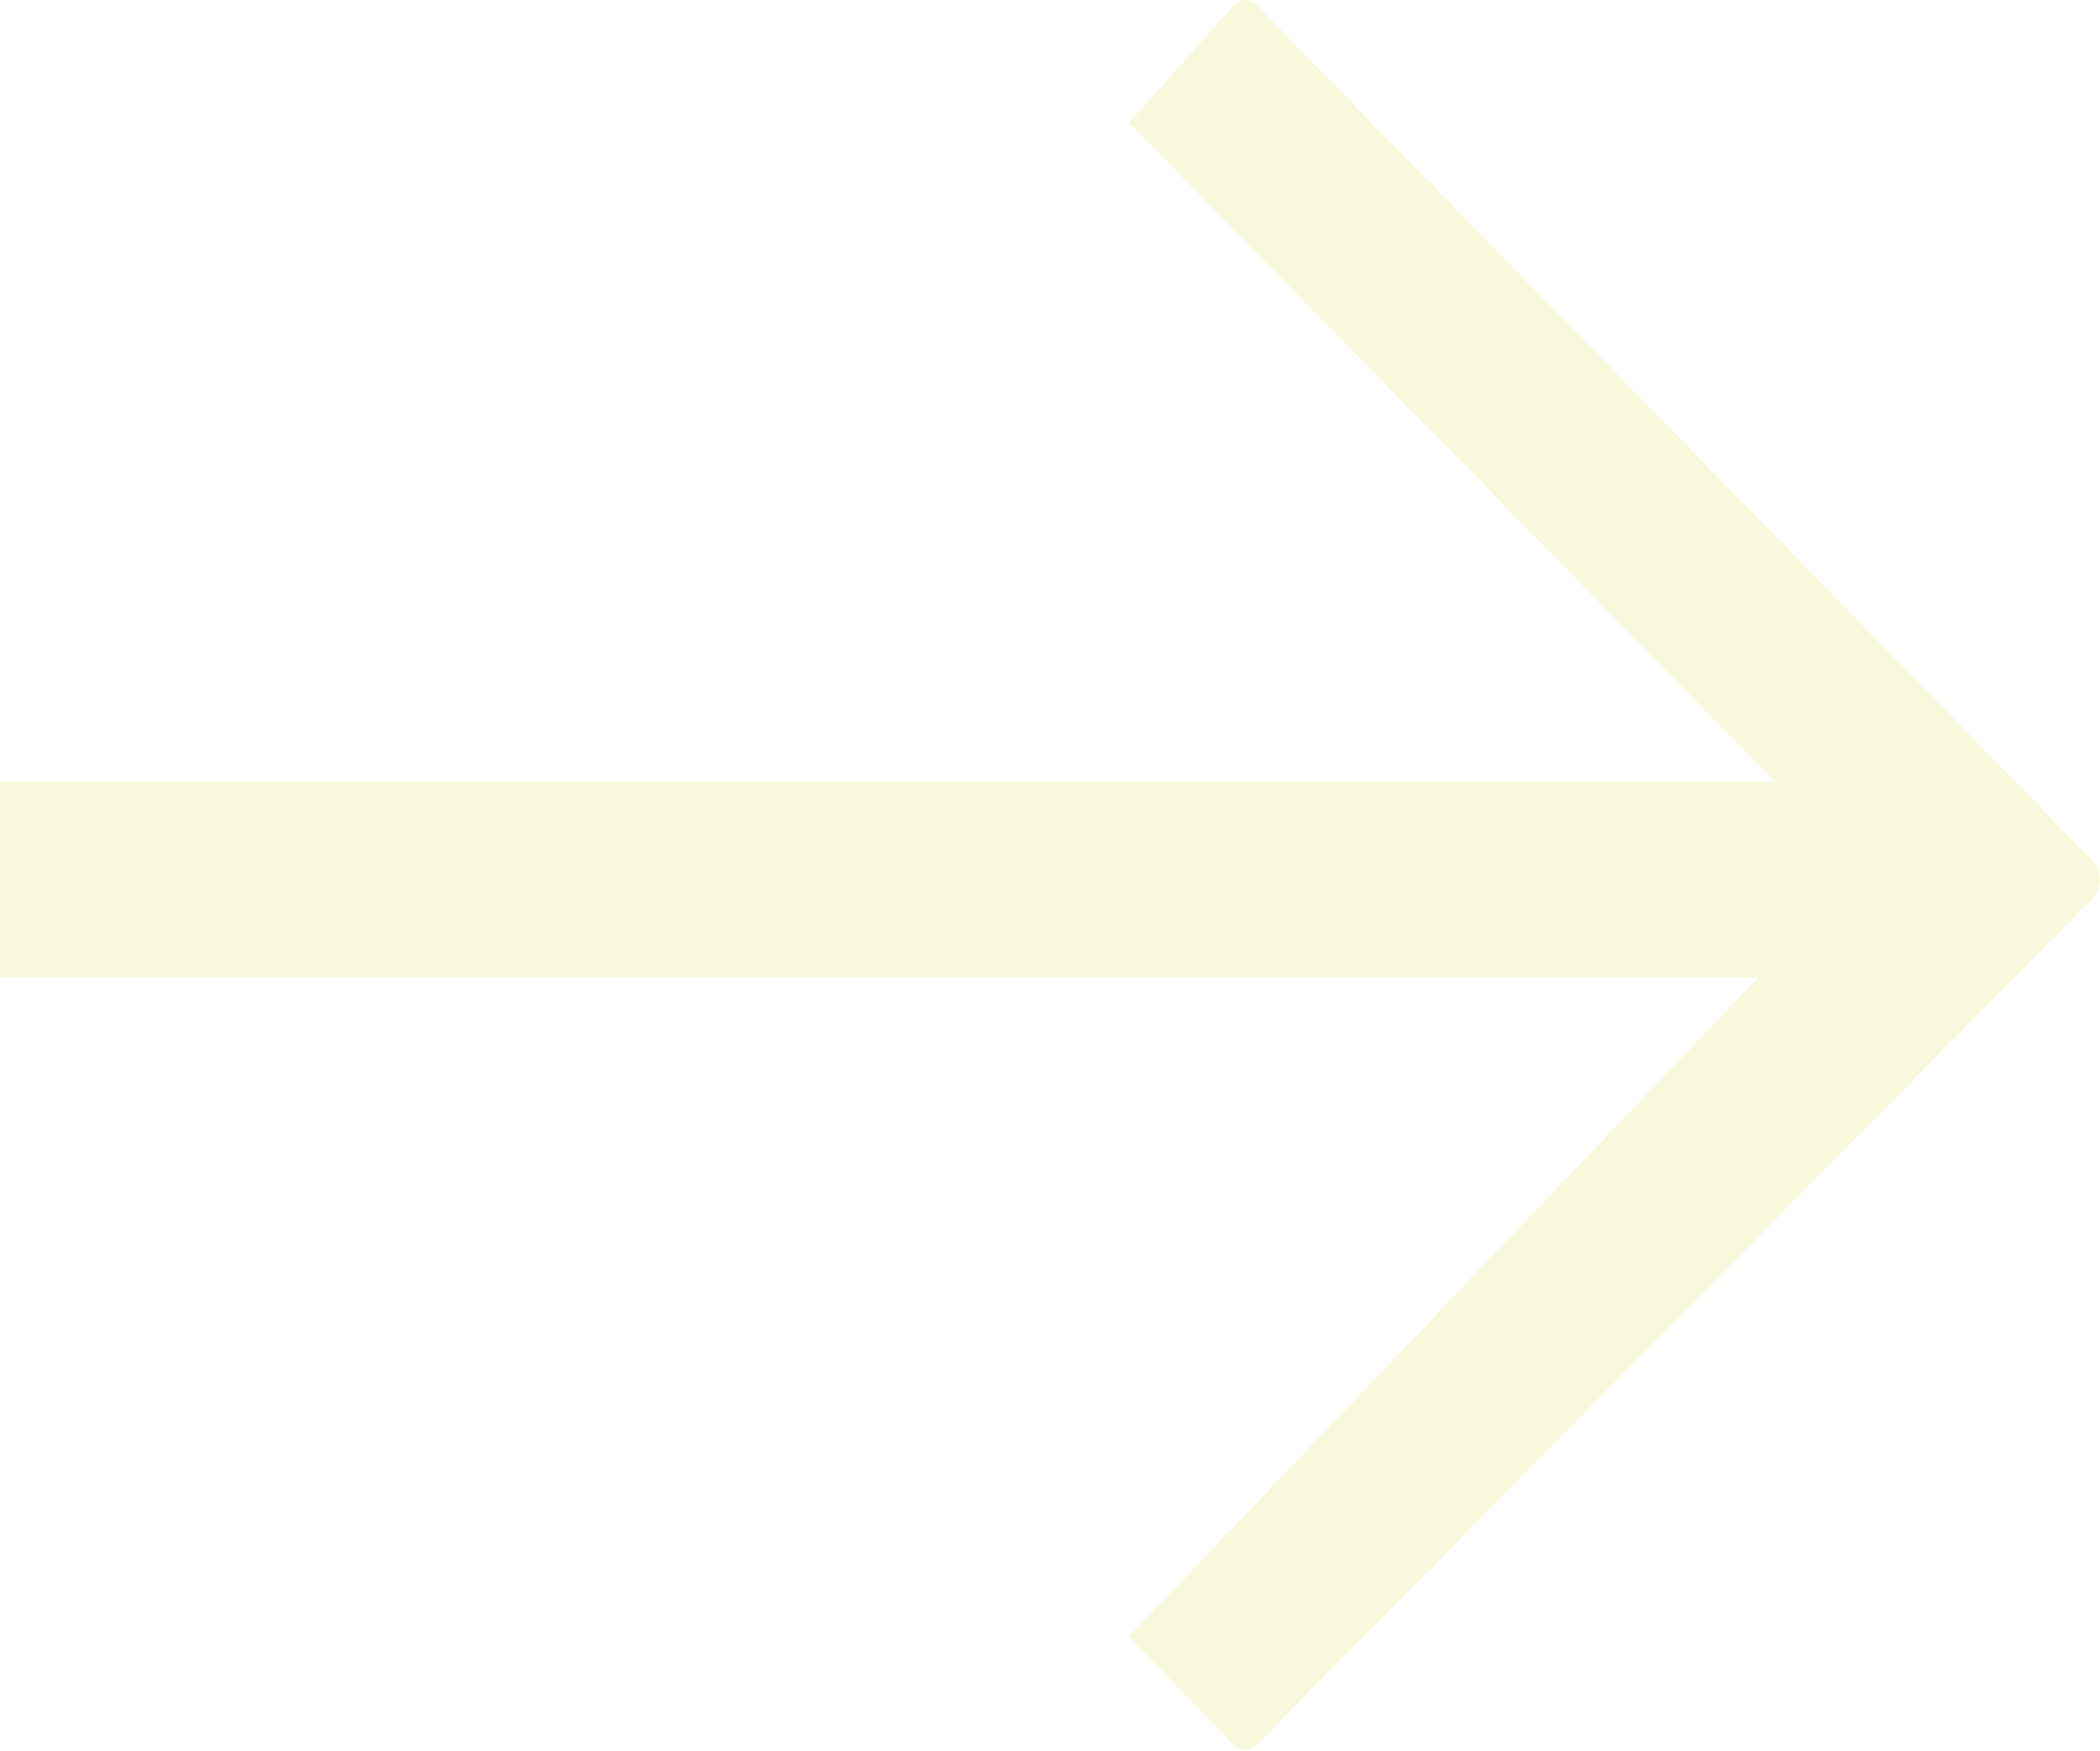
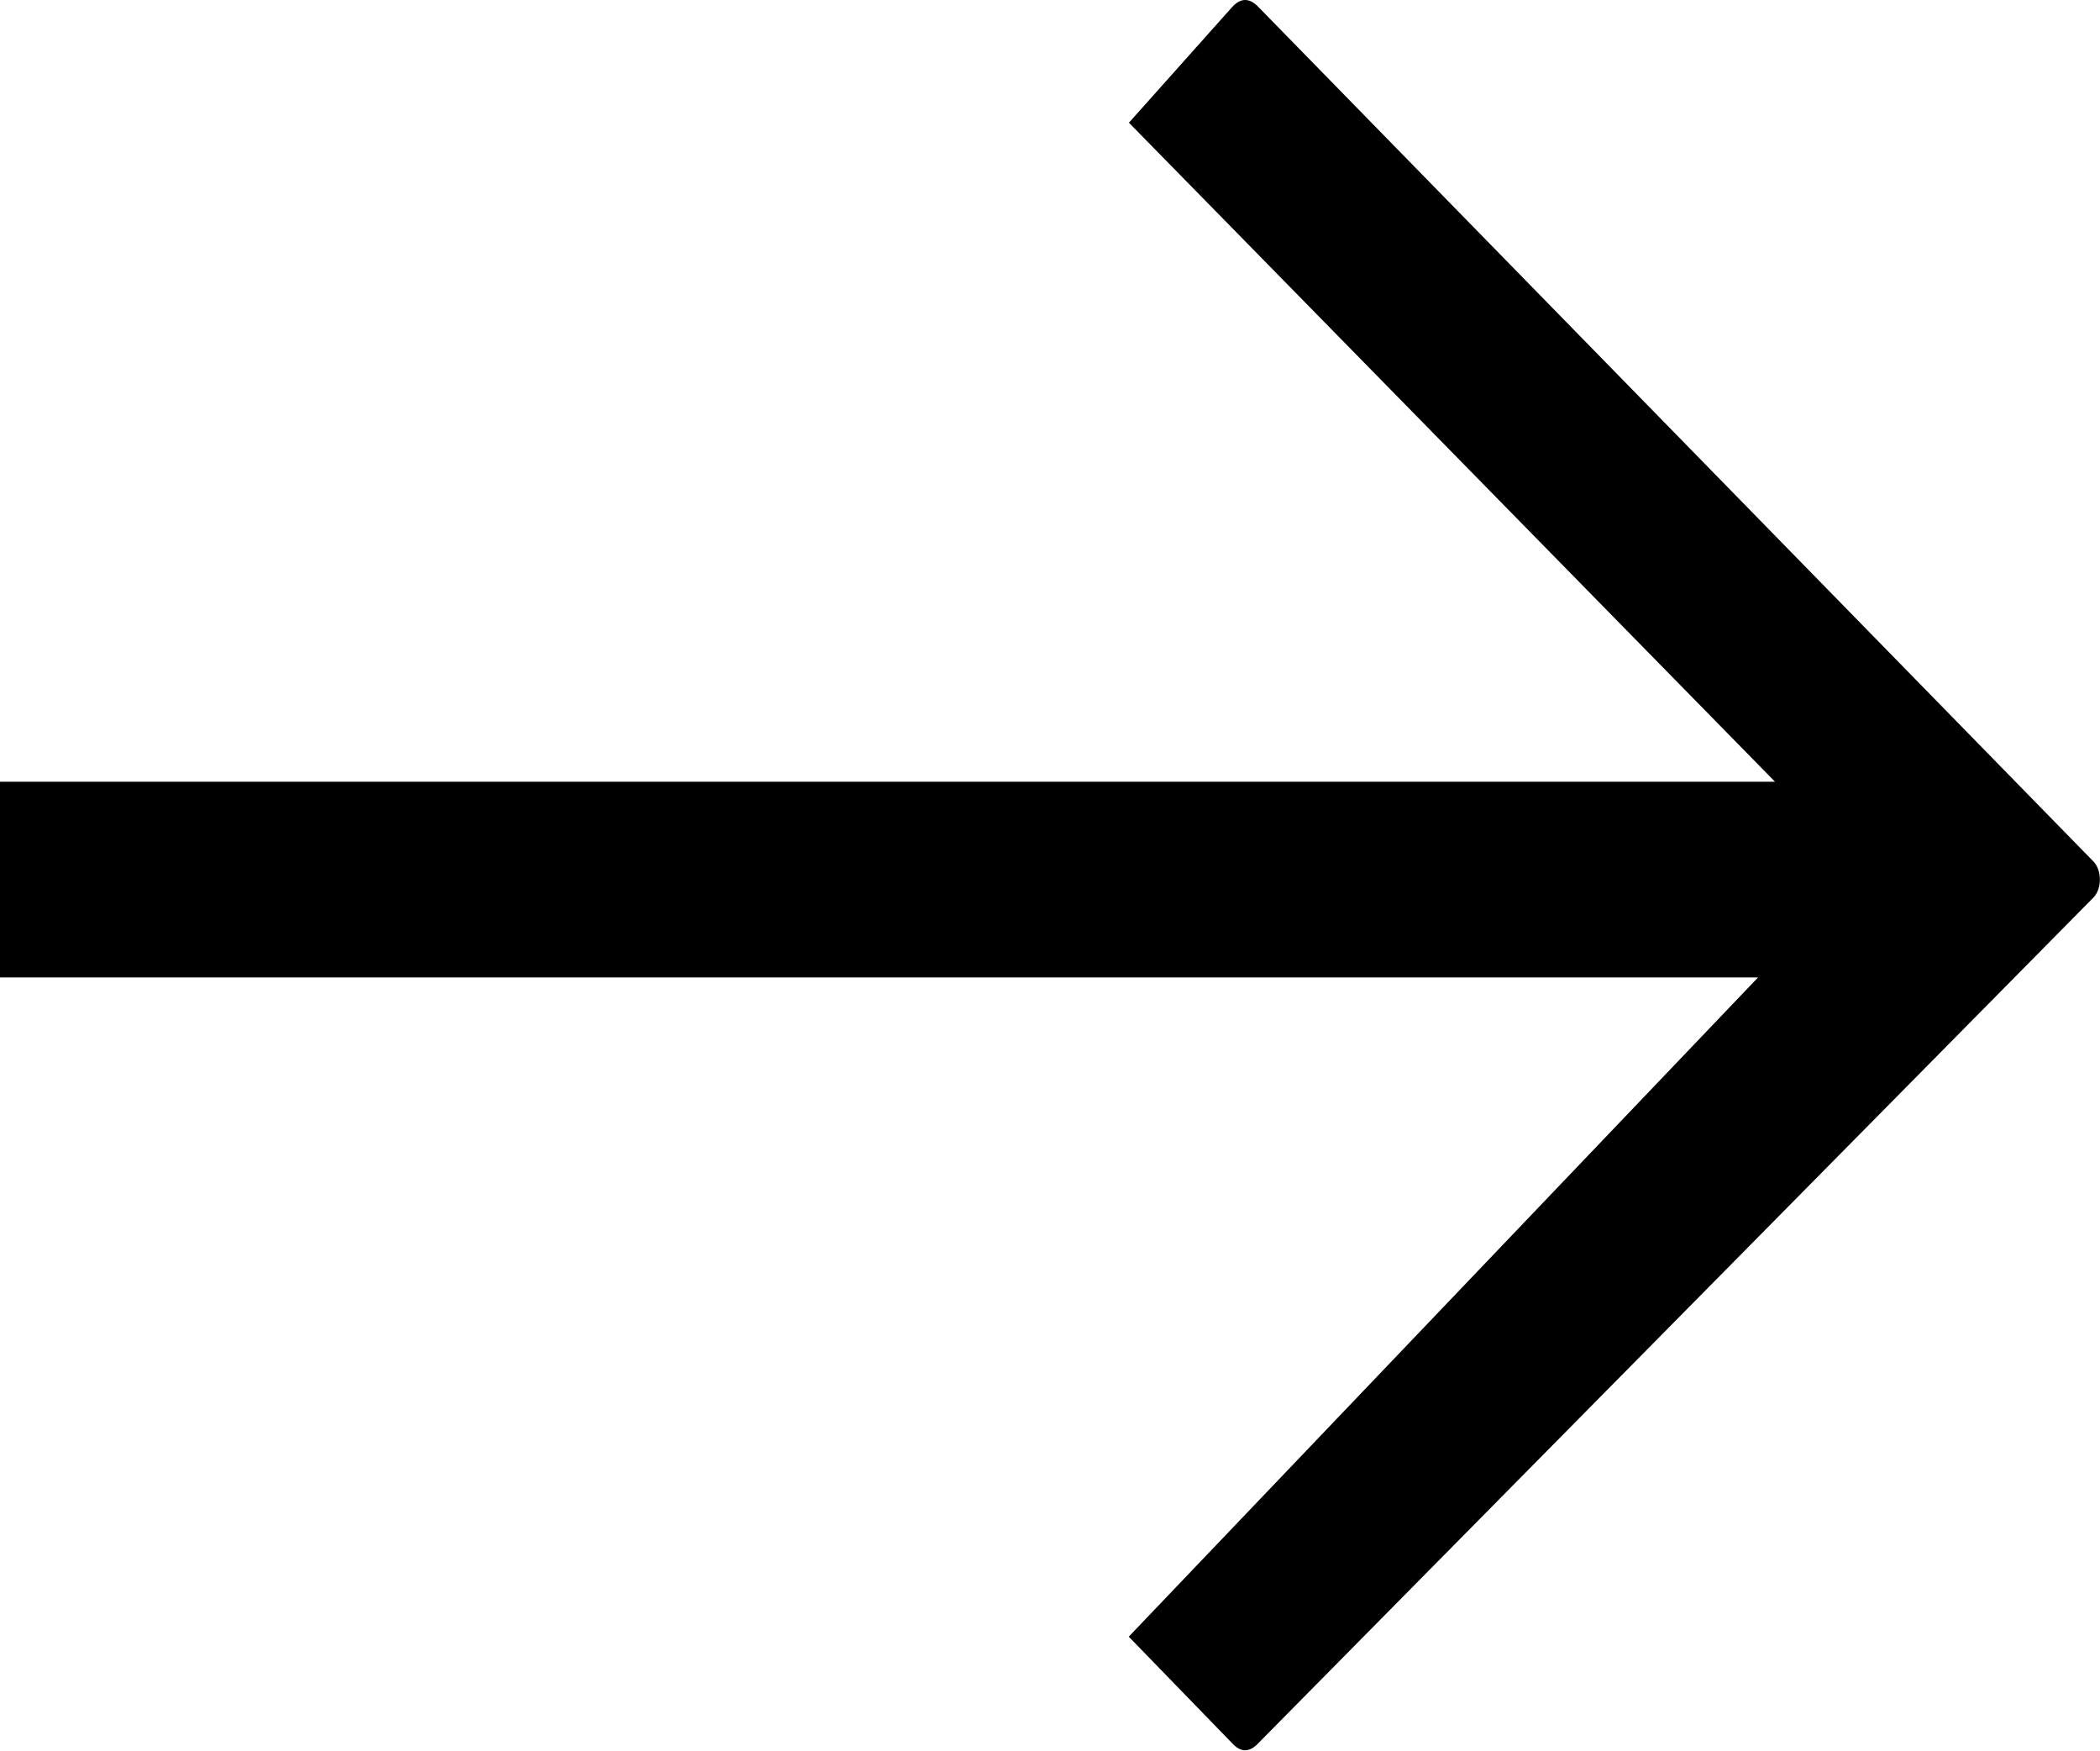
<svg xmlns="http://www.w3.org/2000/svg" width="12" height="10" viewBox="0 0 12 10" fill="none">
-   <path fill-rule="evenodd" clip-rule="evenodd" d="M0 5.584H10.046L6.45 9.35L7.042 9.96C7.09 10.012 7.139 10.012 7.189 9.96L11.964 5.126C12.011 5.075 12.011 4.974 11.964 4.923L7.19 0.039C7.14 -0.013 7.09 -0.013 7.042 0.039L6.451 0.701L10.143 4.466H0" fill="#F8F9DC" />
+   <path fill-rule="evenodd" clip-rule="evenodd" d="M0 5.584H10.046L6.45 9.35L7.042 9.96C7.09 10.012 7.139 10.012 7.189 9.96L11.964 5.126C12.011 5.075 12.011 4.974 11.964 4.923L7.19 0.039C7.14 -0.013 7.09 -0.013 7.042 0.039L6.451 0.701L10.143 4.466H0" fill="currentColor" />
</svg>
